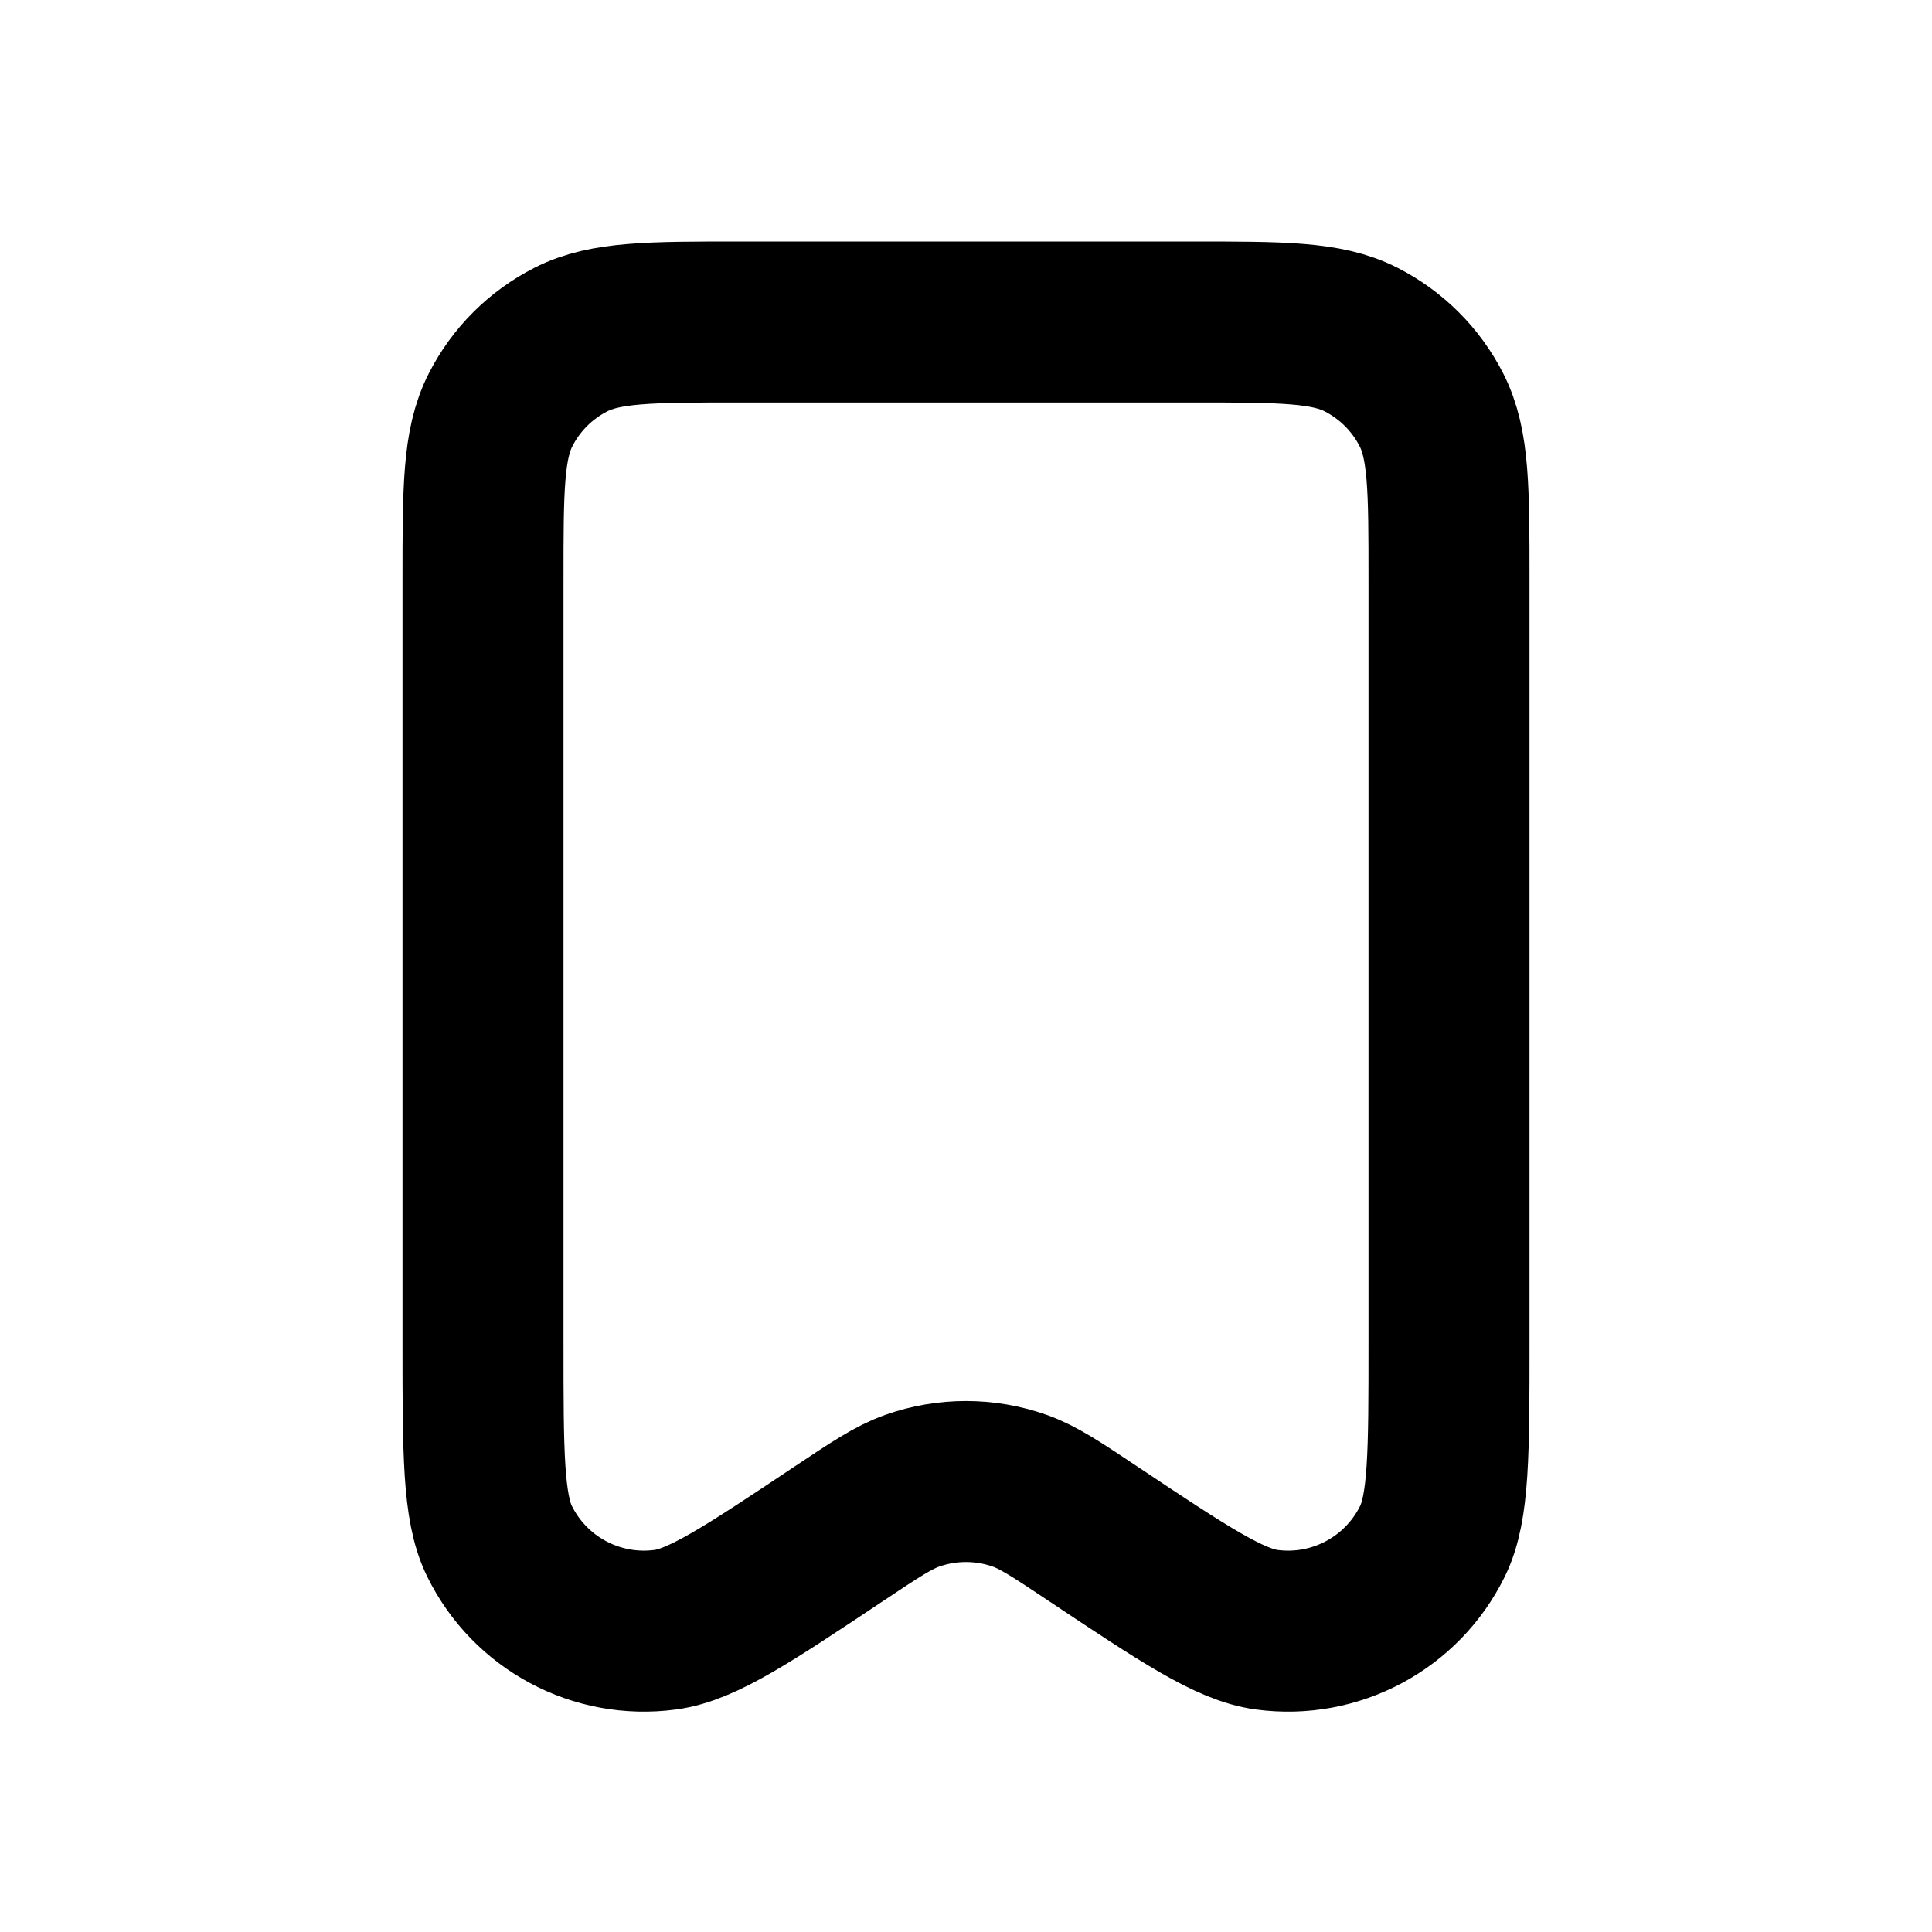
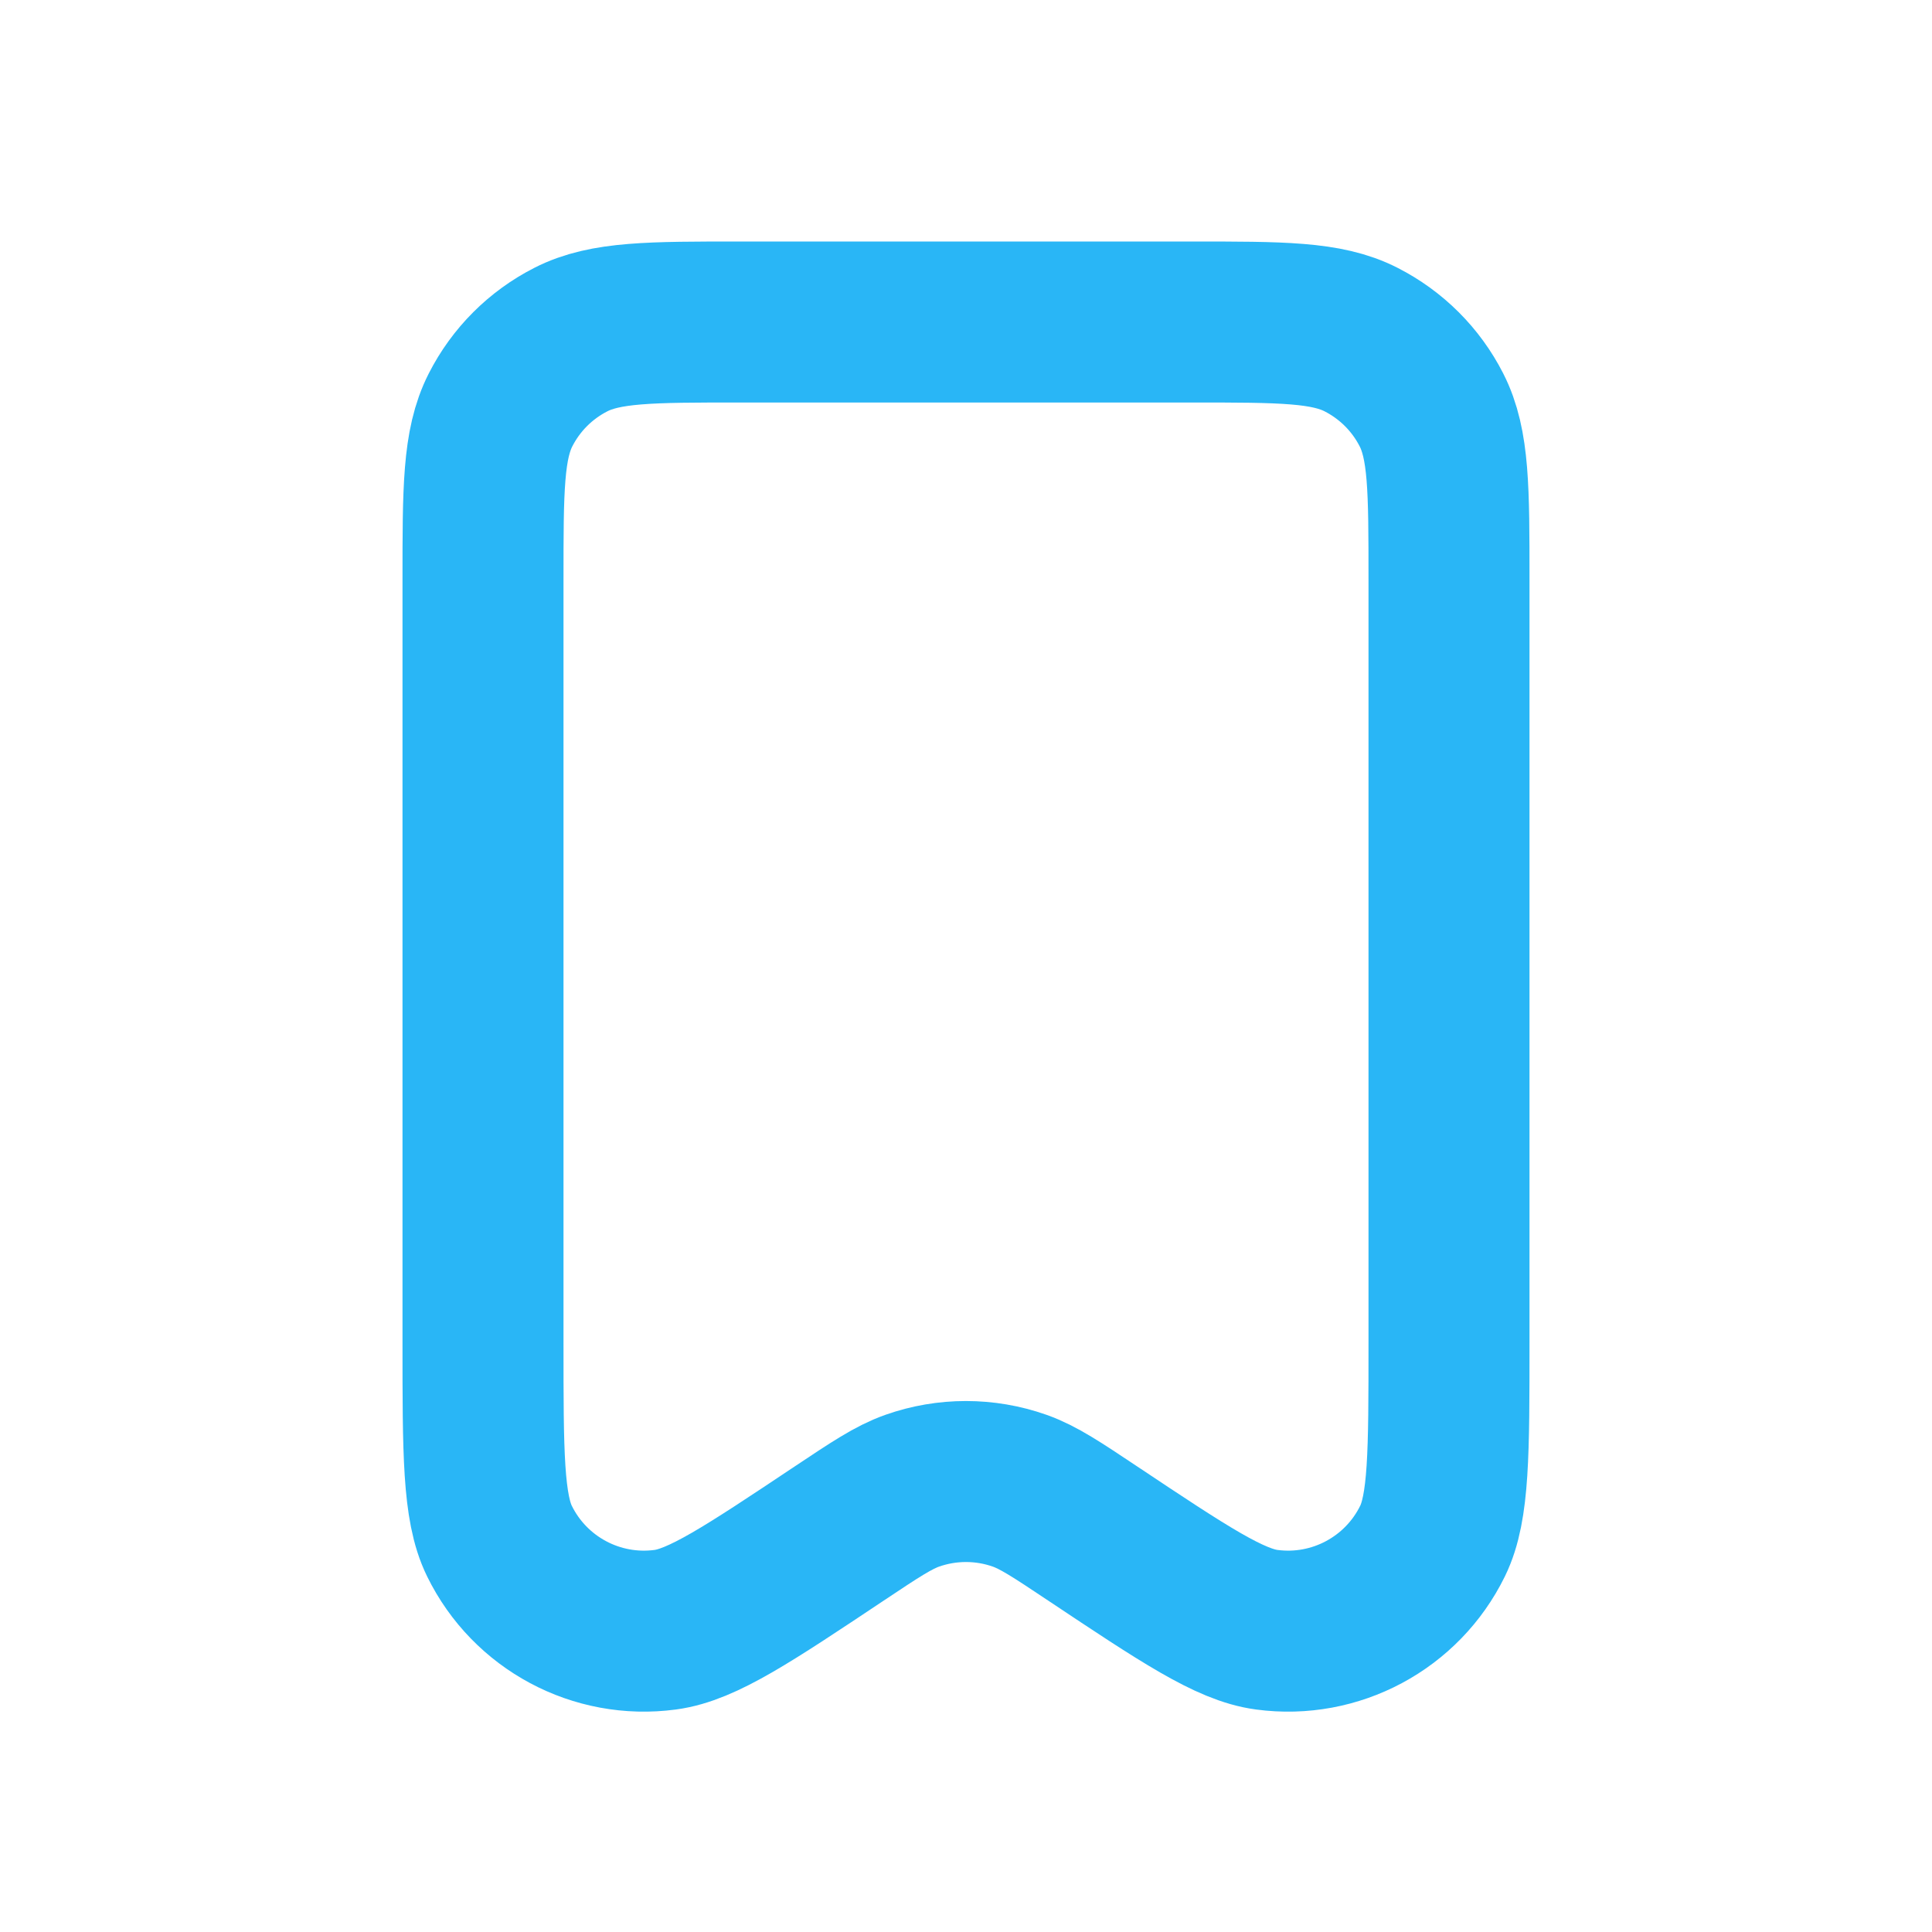
<svg xmlns="http://www.w3.org/2000/svg" width="24" height="24" viewBox="0 0 24 24" fill="none">
  <g id="Interface / Bookmark">
-     <path id="Vector" d="M6 7.2V16.685C6 18.046 6 18.727 6.204 19.143C6.582 19.915 7.412 20.359 8.264 20.245C8.723 20.184 9.29 19.807 10.422 19.052L10.425 19.05C10.874 18.751 11.098 18.601 11.333 18.518C11.764 18.366 12.235 18.366 12.666 18.518C12.901 18.601 13.127 18.752 13.577 19.052C14.71 19.807 15.277 20.184 15.736 20.245C16.588 20.359 17.418 19.915 17.796 19.143C18 18.727 18 18.046 18 16.685V7.197C18 6.079 18 5.519 17.782 5.092C17.59 4.715 17.284 4.41 16.907 4.218C16.48 4 15.92 4 14.8 4H9.2C8.08 4 7.52 4 7.092 4.218C6.715 4.41 6.41 4.715 6.218 5.092C6 5.52 6 6.08 6 7.2Z" stroke="black" stroke-width="2" stroke-linecap="round" stroke-linejoin="round" />
+     <path id="Vector" d="M6 7.2V16.685C6 18.046 6 18.727 6.204 19.143C6.582 19.915 7.412 20.359 8.264 20.245C8.723 20.184 9.29 19.807 10.422 19.052L10.425 19.05C10.874 18.751 11.098 18.601 11.333 18.518C11.764 18.366 12.235 18.366 12.666 18.518C12.901 18.601 13.127 18.752 13.577 19.052C14.71 19.807 15.277 20.184 15.736 20.245C16.588 20.359 17.418 19.915 17.796 19.143C18 18.727 18 18.046 18 16.685V7.197C18 6.079 18 5.519 17.782 5.092C17.59 4.715 17.284 4.41 16.907 4.218C16.48 4 15.92 4 14.8 4H9.2C8.08 4 7.52 4 7.092 4.218C6.715 4.41 6.41 4.715 6.218 5.092C6 5.52 6 6.08 6 7.2Z" stroke="#29b6f6" stroke-width="2" stroke-linecap="round" stroke-linejoin="round" />
  </g>
</svg>
